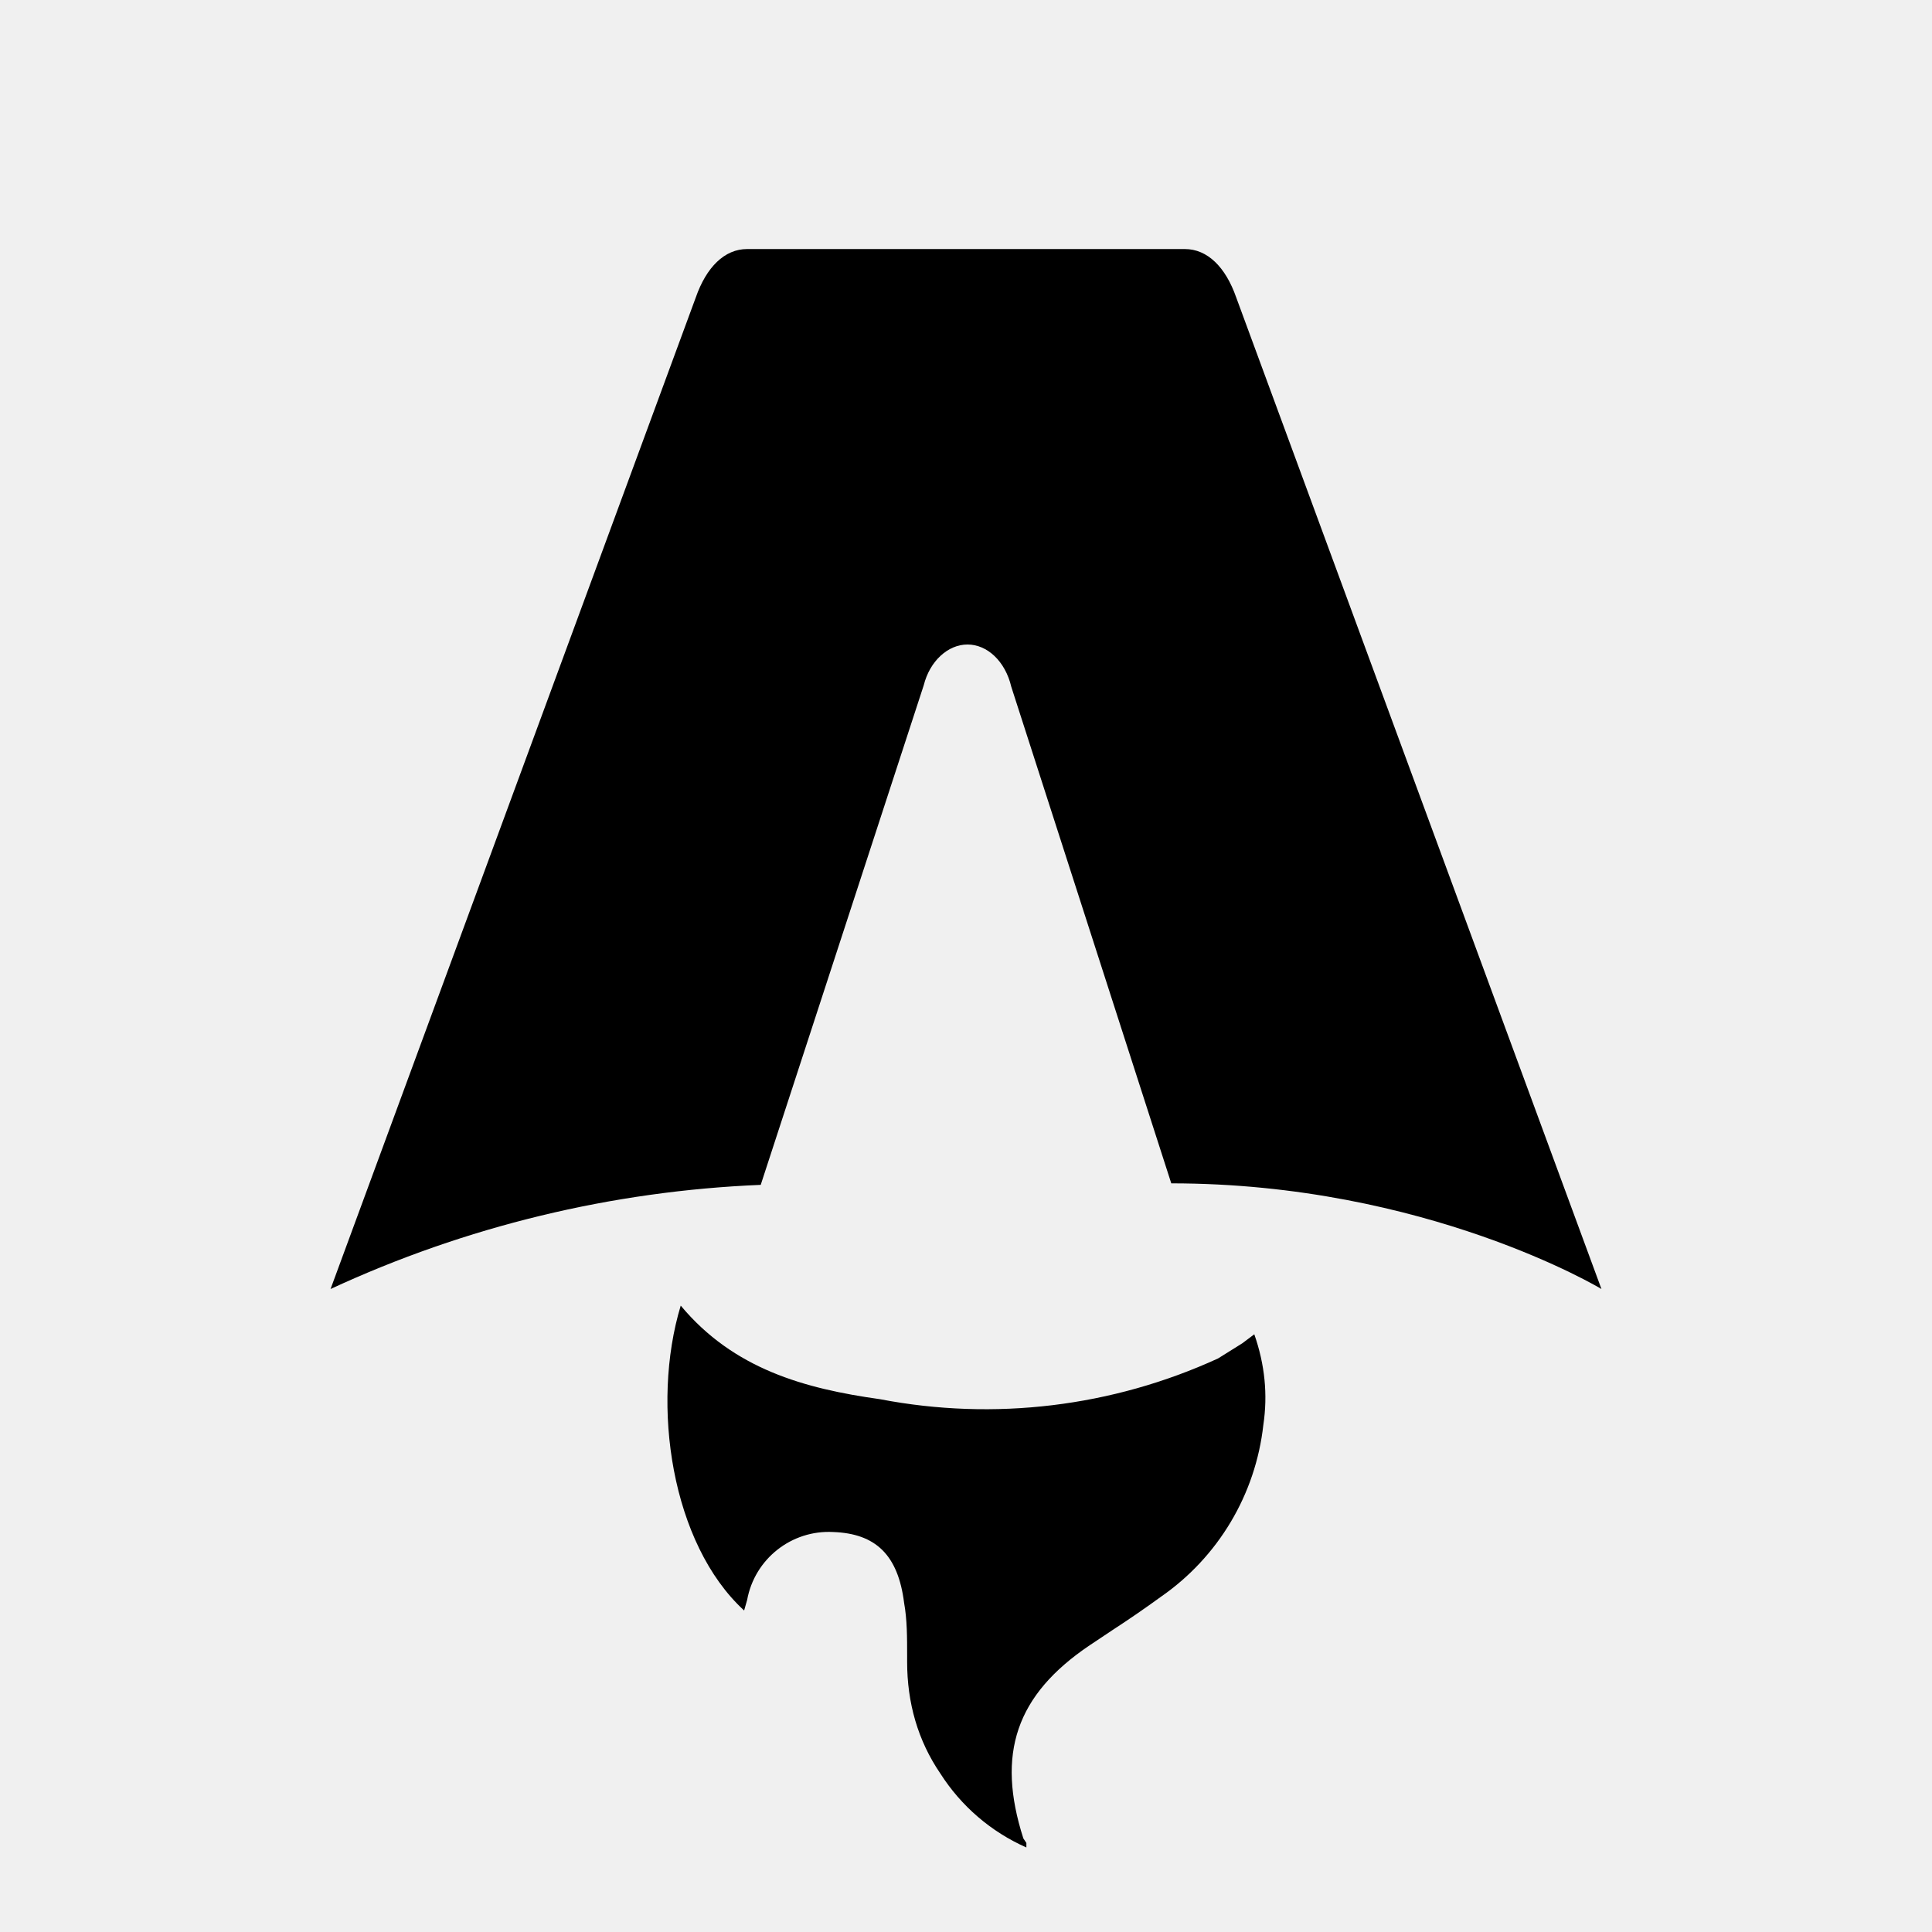
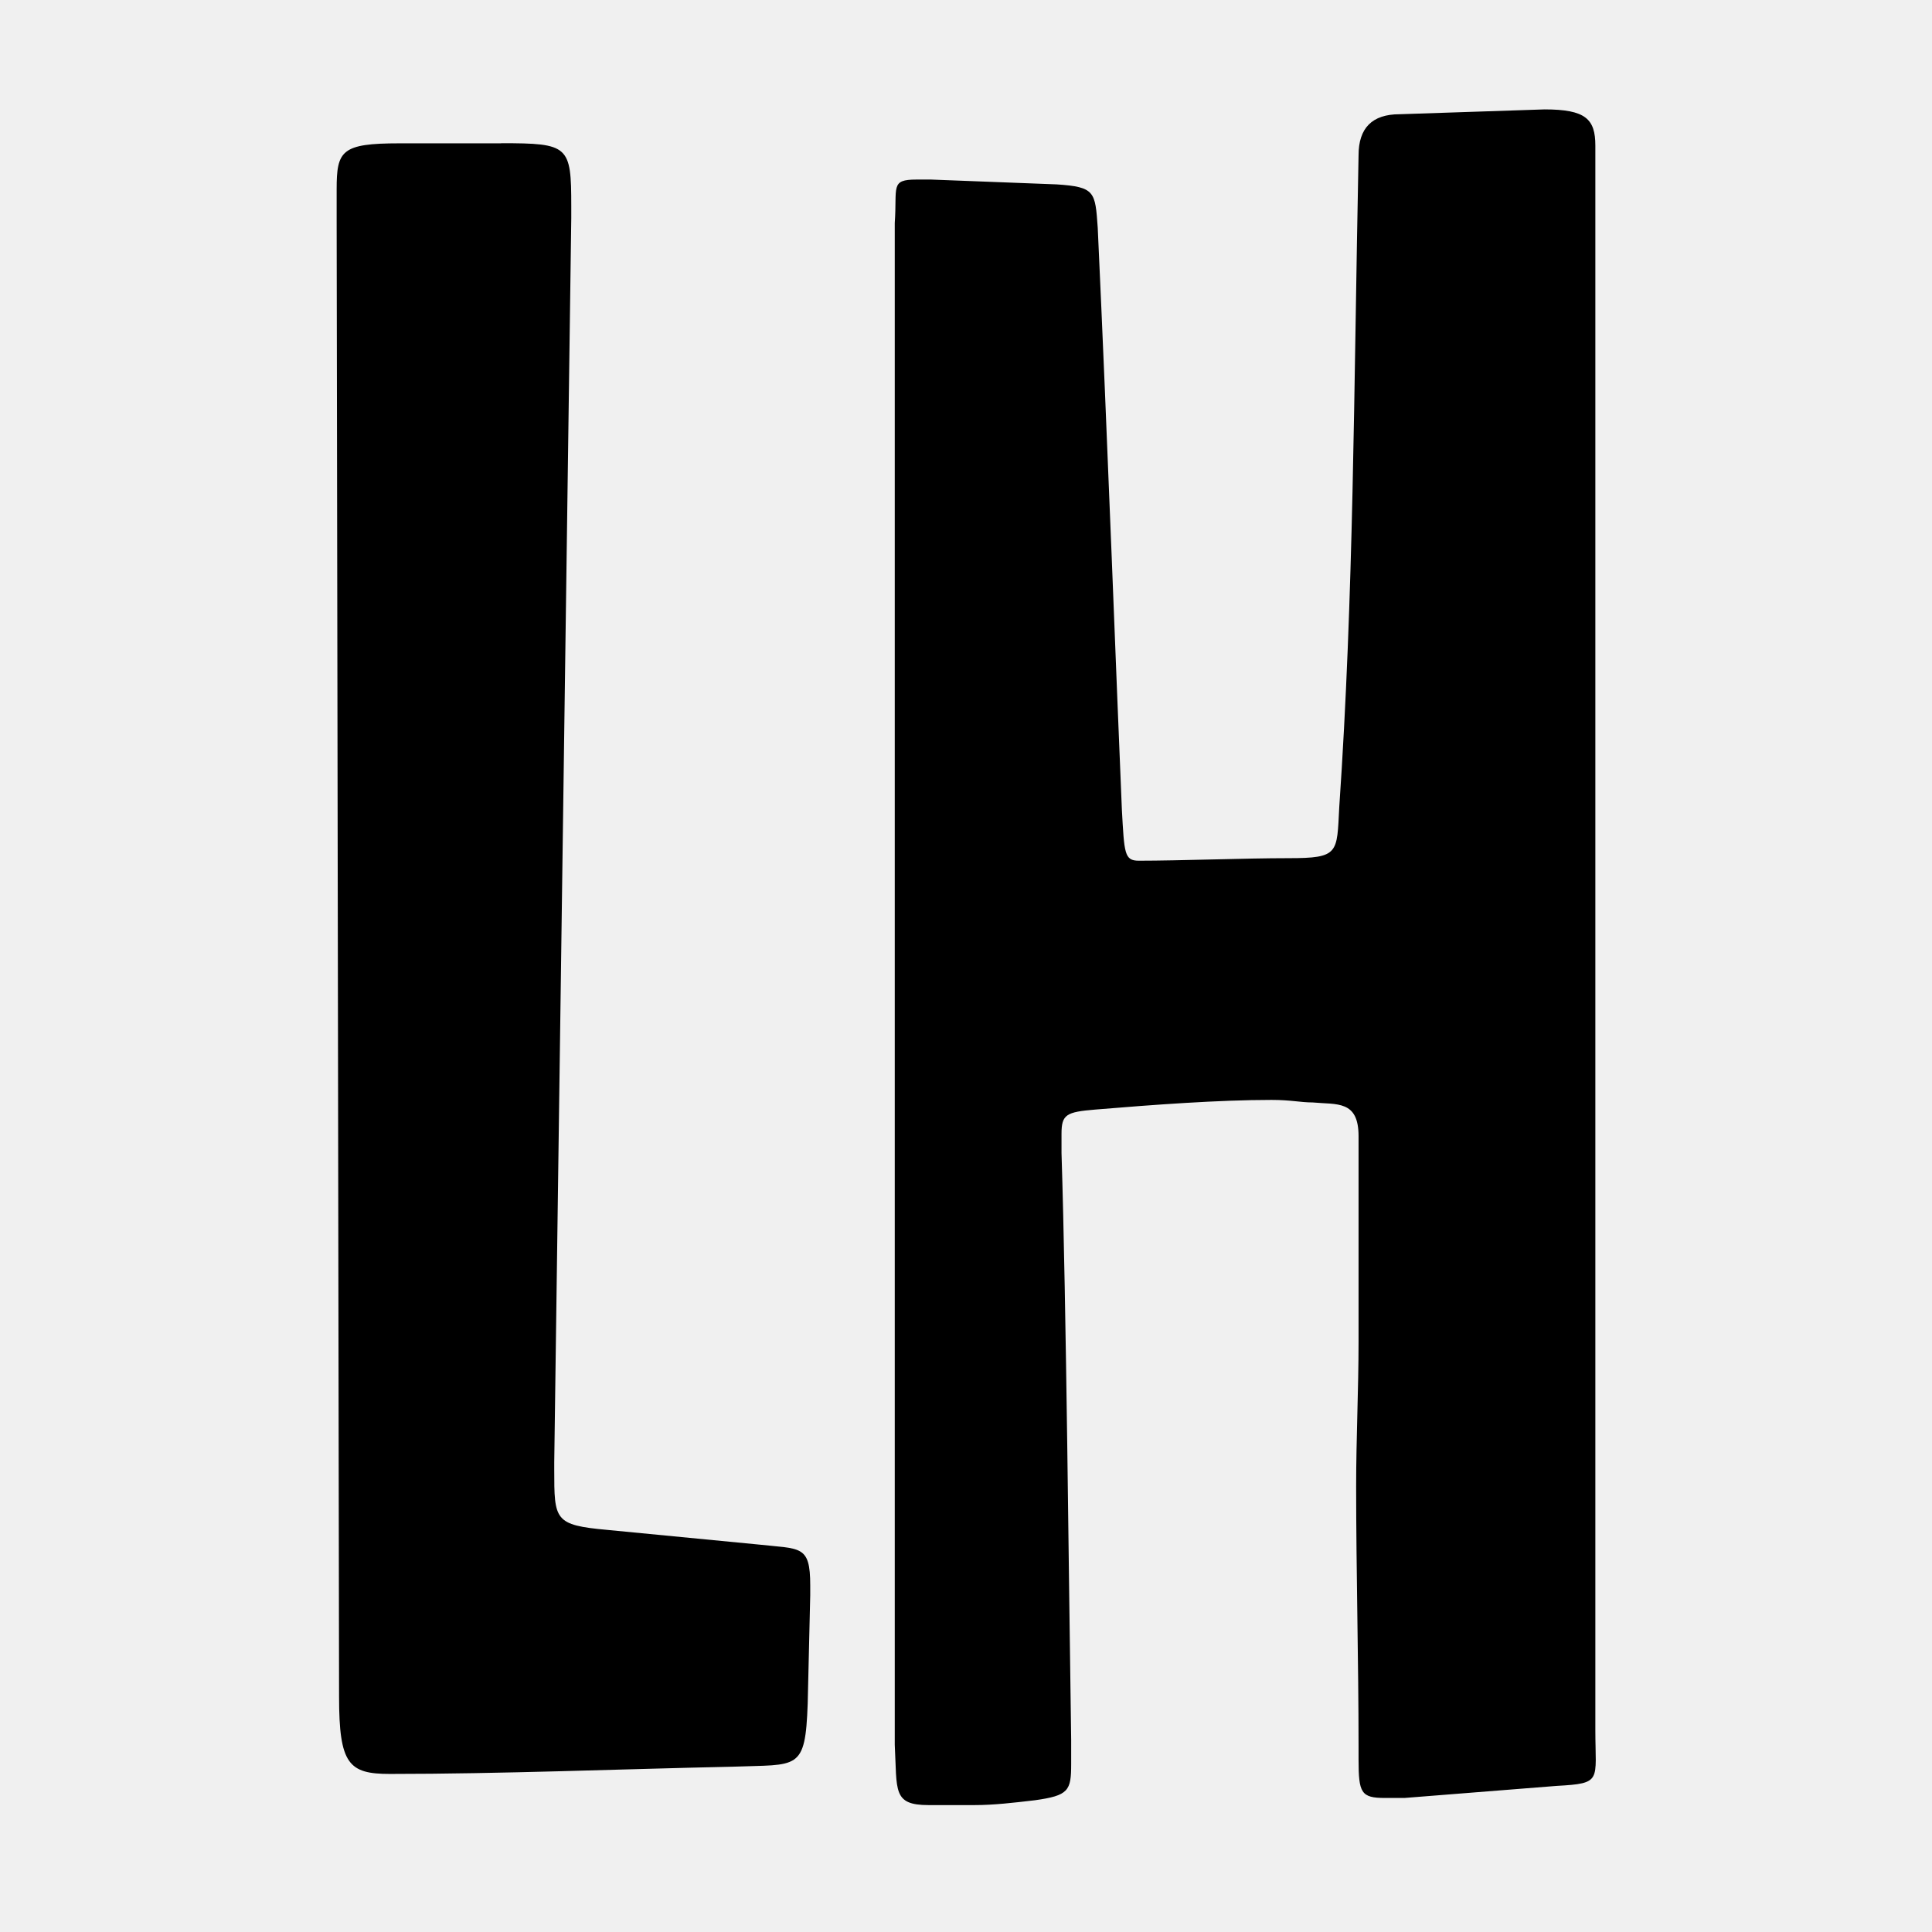
- <svg xmlns="http://www.w3.org/2000/svg" fill="none" viewBox="0 0 128 128">
-   <path d="M50.4 78.5a75.1 75.1 0 0 0-28.5 6.9l24.2-65.7c.7-2 1.9-3.2 3.4-3.2h29c1.5 0 2.7 1.2 3.4 3.2l24.2 65.7s-11.6-7-28.5-7L67 45.5c-.4-1.7-1.6-2.8-2.9-2.8-1.3 0-2.5 1.1-2.9 2.7L50.4 78.5Zm-1.1 28.2Zm-4.2-20.2c-2 6.6-.6 15.8 4.2 20.2a17.5 17.5 0 0 1 .2-.7 5.5 5.5 0 0 1 5.7-4.5c2.8.1 4.3 1.5 4.7 4.7.2 1.1.2 2.3.2 3.5v.4c0 2.7.7 5.2 2.2 7.4a13 13 0 0 0 5.7 4.9v-.3l-.2-.3c-1.8-5.6-.5-9.5 4.4-12.8l1.5-1a73 73 0 0 0 3.2-2.2 16 16 0 0 0 6.8-11.4c.3-2 .1-4-.6-6l-.8.6-1.6 1a37 37 0 0 1-22.4 2.7c-5-.7-9.7-2-13.2-6.2Z" />
+ <svg xmlns="http://www.w3.org/2000/svg" width="16" height="16" viewBox="0 0 16 16">
  <style>
-         path { fill: #000; }
-         @media (prefers-color-scheme: dark) {
-             path { fill: #FFF; }
-         }
-     </style>
+     path { fill: #000; }
+     @media (prefers-color-scheme: dark) {
+       path { fill: #fff; }
+     }
+   </style>
+   <path d="M4.151,1.186c.56,0,.58.02.58.521v.1l-.141,10.303v.06c0,.42,0,.46.44.5l1.24.12c.36.04.44,0,.44.34v.08l-.021.9c-.02.561-.08.5-.62.521-.939.02-1.92.06-2.84.06-.341,0-.421-.08-.421-.64l-.02-12.224v-.26c0-.32.04-.38.52-.38h.841Z" />
+   <path d="M8.07,14.949h-.38c-.3,0-.26-.119-.28-.5V1.847c.021-.3-.04-.36.181-.36h.12l1.04.04c.319.021.319.061.34.36.08,1.721.16,3.9.2,4.821.02.359.02.42.14.42.34,0,.88-.021,1.24-.021.42,0,.4-.04.42-.42.12-1.76.12-3.421.16-5.401q0-.34.34-.34l1.2-.04c.341,0,.421.08.421.3v13.123c0,.421.06.44-.32.461l-1.261.1h-.16c-.199,0-.22-.04-.22-.32v-.1c0-.721-.02-1.461-.02-2.16,0-.4.02-.801.02-1.201v-1.7c0-.3-.18-.26-.38-.279-.101,0-.18-.021-.34-.021-.44,0-.98.04-1.461.08-.239.02-.279.04-.279.2v.16c.04,1.26.06,3.561.08,4.86v.2c0,.221-.021.261-.301.3-.18.021-.34.04-.5.04Z" />
</svg>
